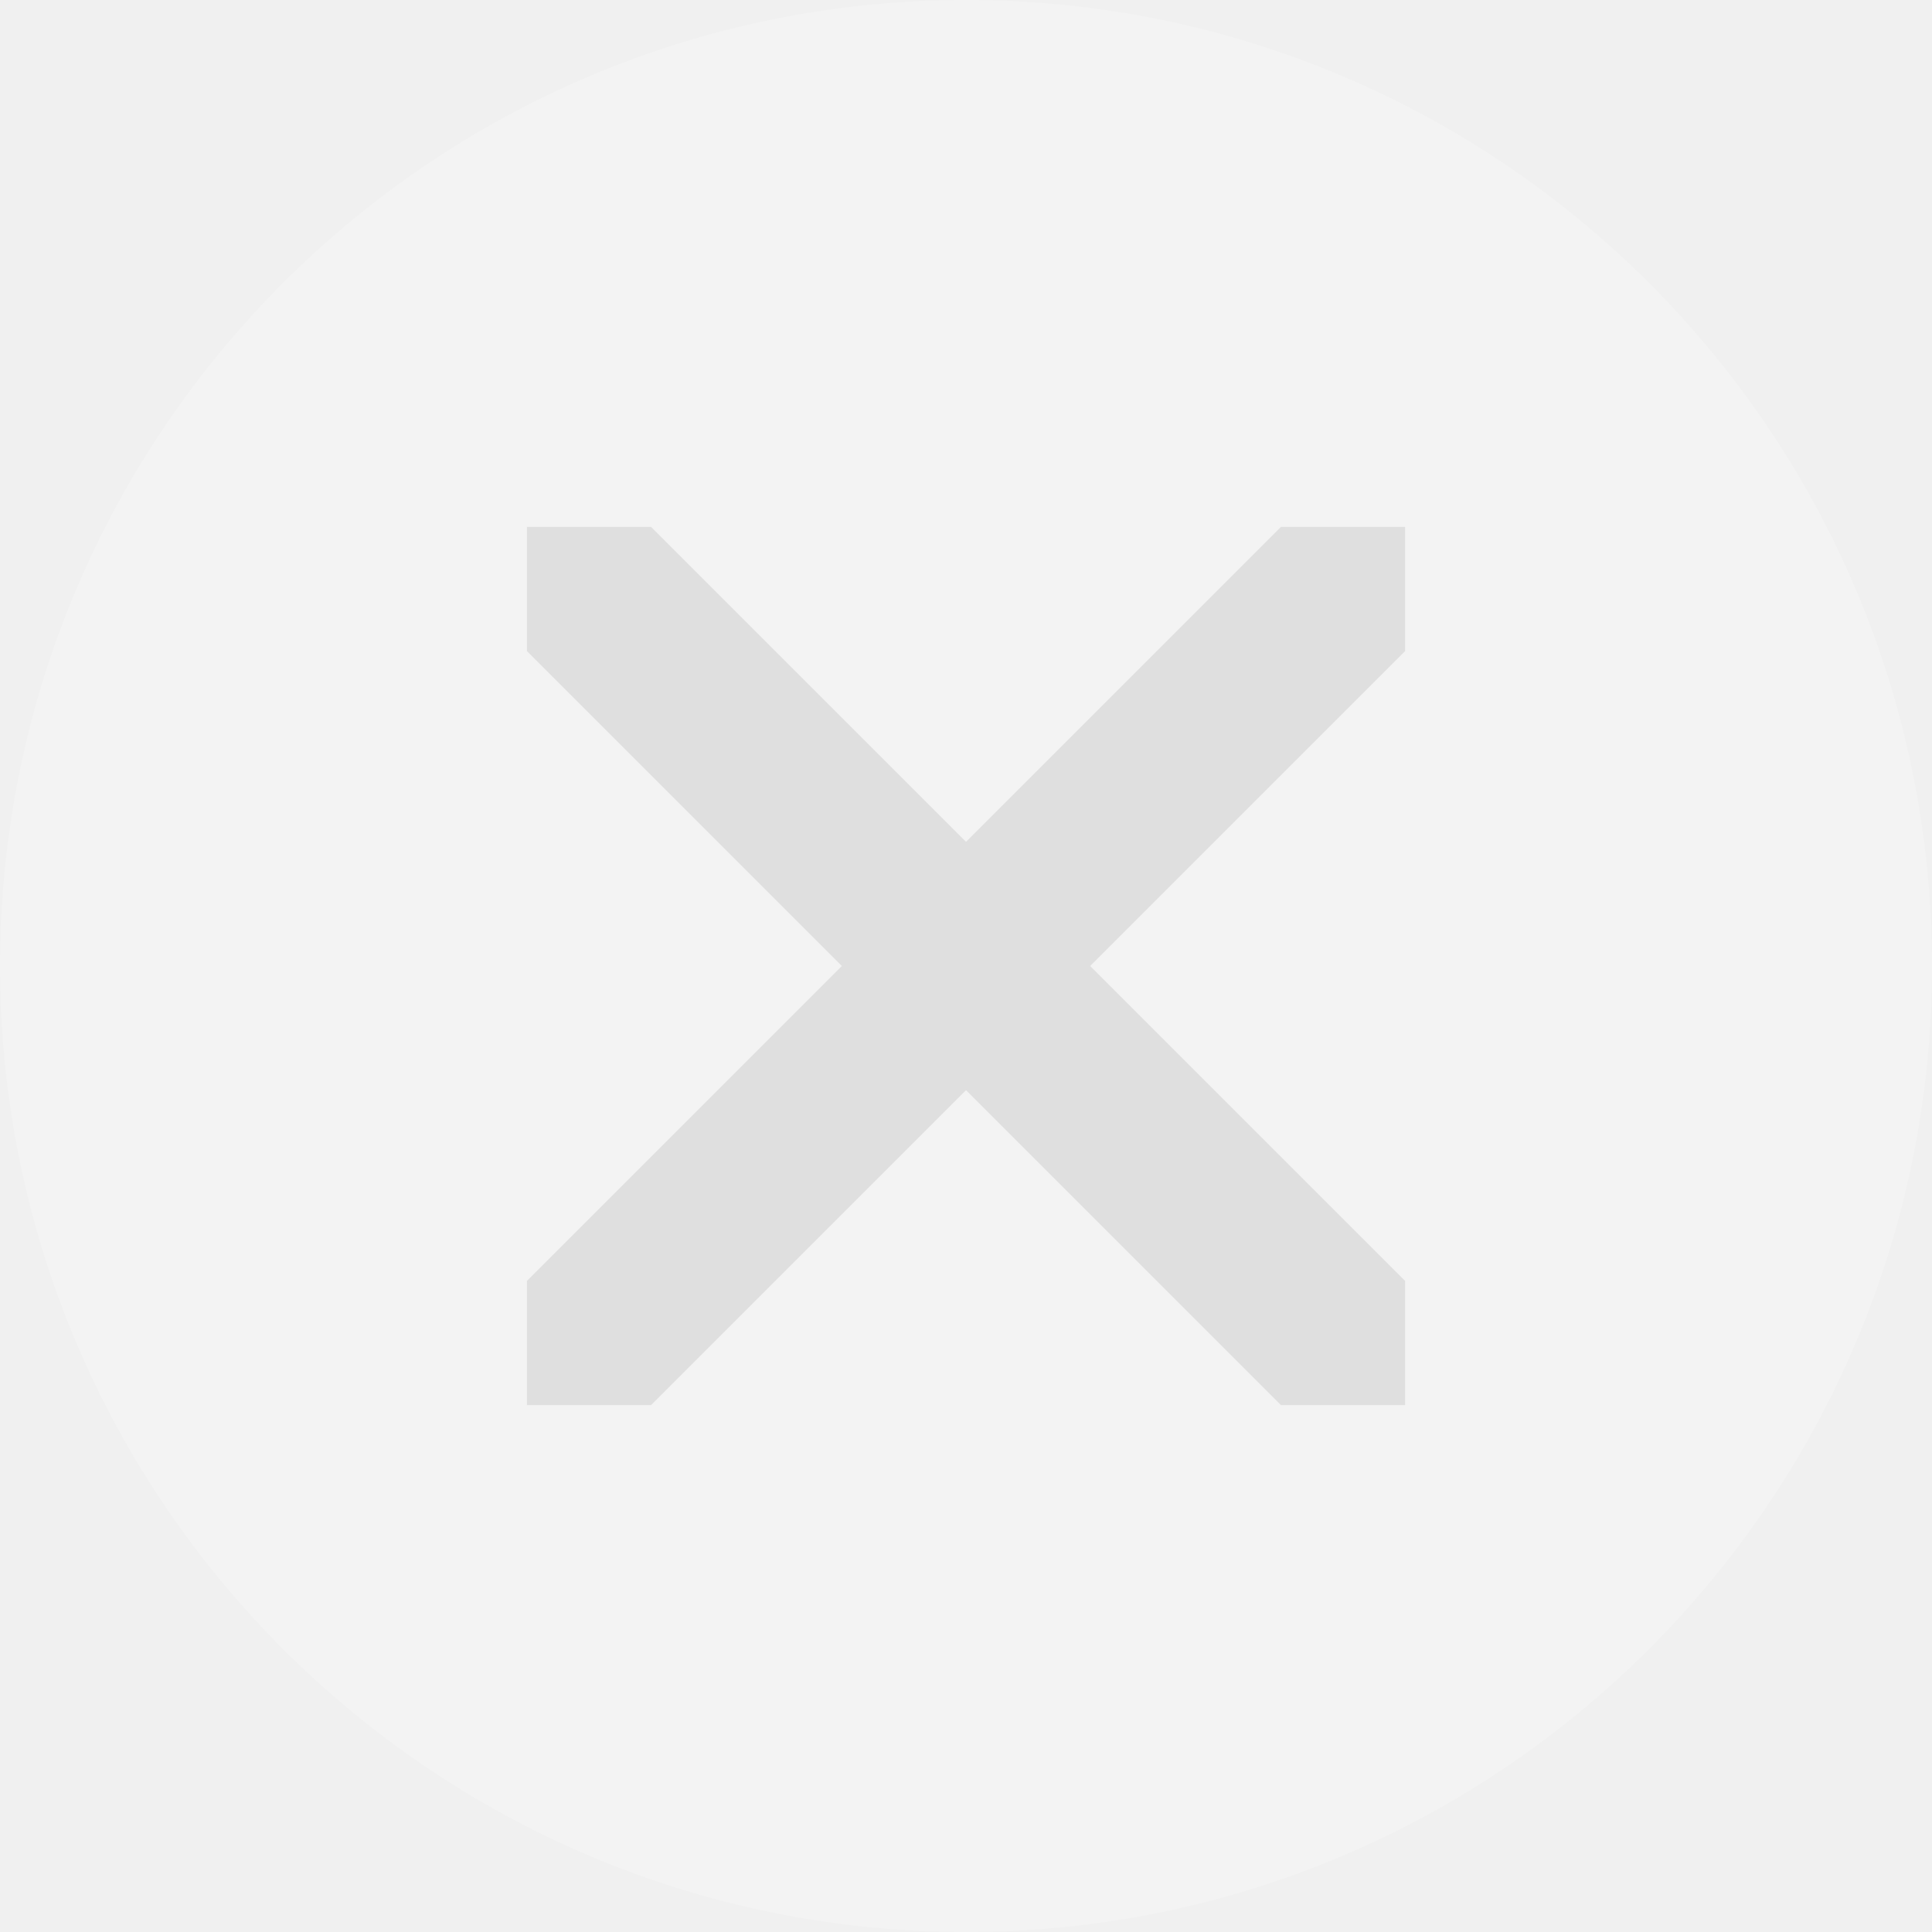
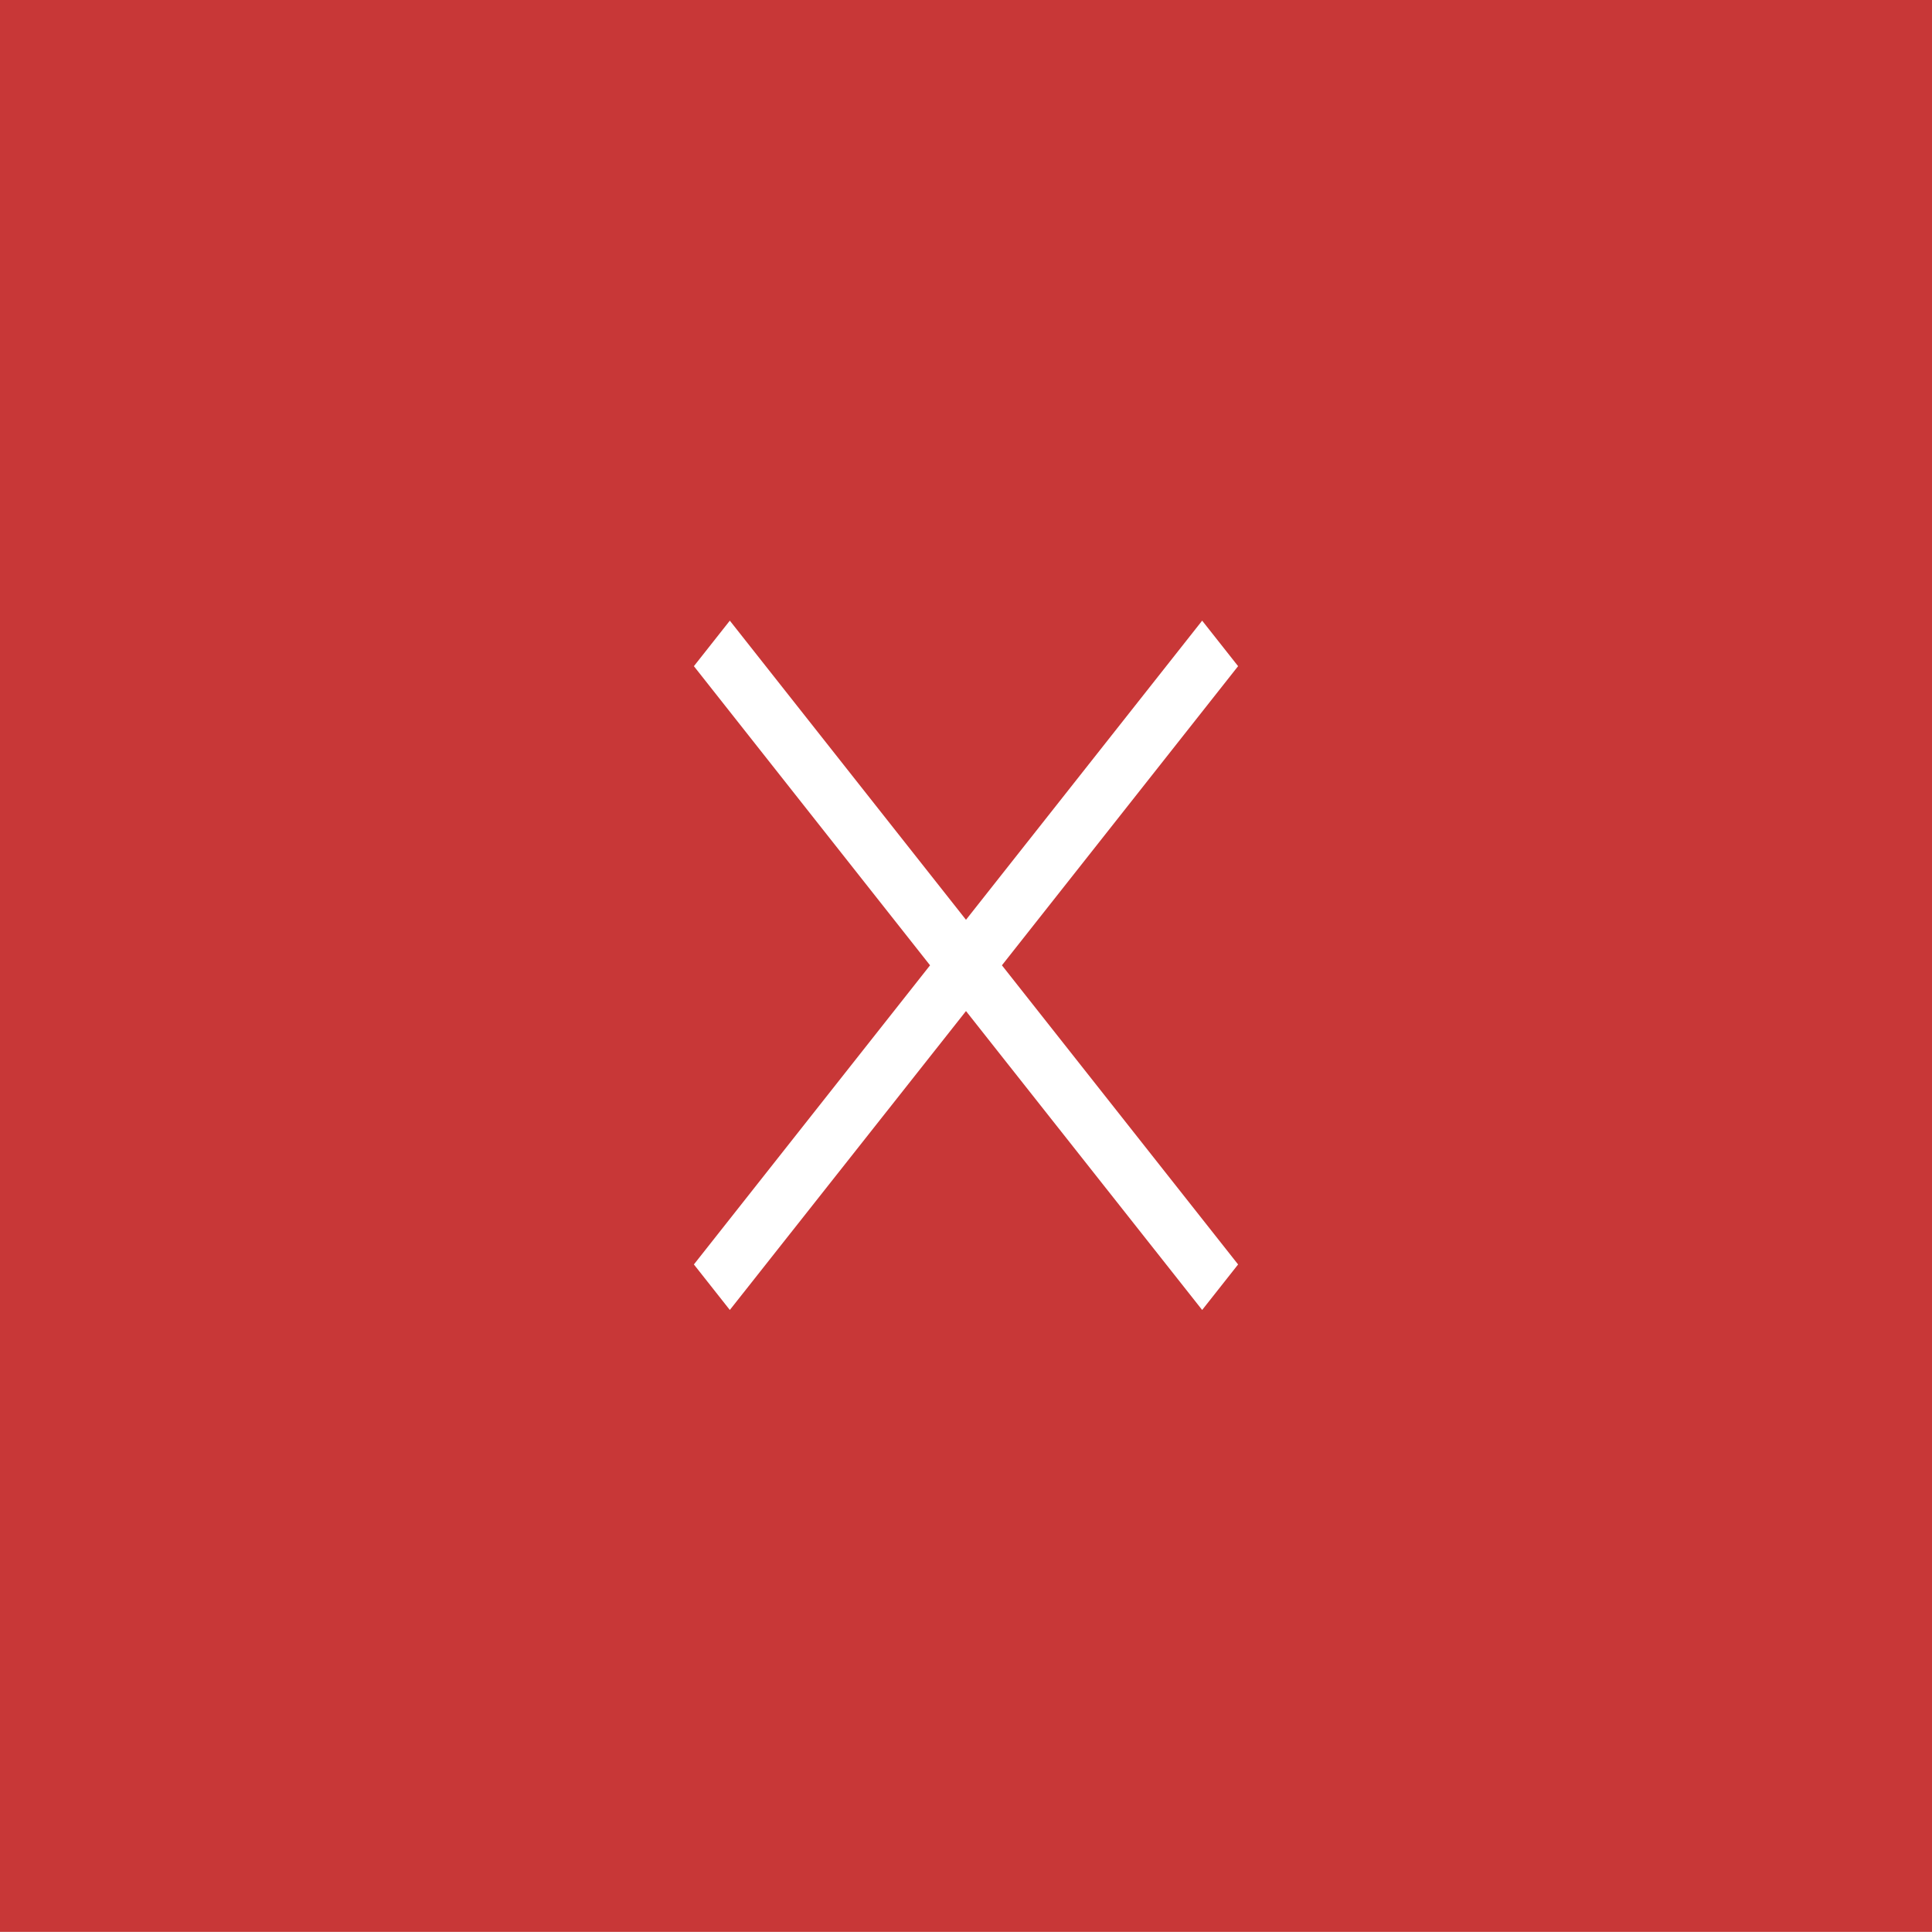
<svg xmlns="http://www.w3.org/2000/svg" viewBox="0 0 50 50" version="1.2" baseProfile="tiny">
  <defs>
</defs>
  <g fill="none" stroke="black" stroke-width="1" fill-rule="evenodd" stroke-linecap="square" stroke-linejoin="bevel">
-     <g fill="#000000" fill-opacity="1" stroke="none" transform="matrix(2.27273,0,0,2.27273,-104.545,0)" font-family="Bitstream Vera Sans" font-size="10" font-weight="400" font-style="normal" opacity="0.001">
-       <rect x="46" y="0" width="22" height="22" />
+     <g fill="#c83737" fill-opacity="1" stroke="none" transform="matrix(4.97315,0,0,6.29921,-217.108,-889.197)" font-family="Bitstream Vera Sans" font-size="10" font-weight="400" font-style="normal">
+       <path vector-effect="none" fill-rule="evenodd" d="M43.656,141.16 C43.656,141.16 43.656,141.16 43.656,141.16 L53.71,141.16 C53.71,141.16 53.71,141.16 53.71,141.16 L53.71,149.097 C53.71,149.097 53.71,149.097 53.71,149.097 L43.656,149.097 C43.656,149.097 43.656,149.097 43.656,149.097 L43.656,141.16" />
    </g>
-     <g fill="#ffffff" fill-opacity="1" stroke="none" transform="matrix(2.27273,0,0,2.27273,-104.545,0)" font-family="Bitstream Vera Sans" font-size="10" font-weight="400" font-style="normal" opacity="0.19">
-       <circle cx="57" cy="11" r="11" />
-     </g>
-     <g fill="#dfdfdf" fill-opacity="1" stroke="none" transform="matrix(2.27273,0,0,2.27273,-104.545,0)" font-family="Bitstream Vera Sans" font-size="10" font-weight="400" font-style="normal">
-       <path vector-effect="none" fill-rule="nonzero" d="M52,6 L52,7.414 L55.586,11 L52,14.586 L52,16 L53.414,16 L57,12.414 L60.586,16 L62,16 L62,14.586 L58.414,11 L62,7.414 L62,6 L60.586,6 L57,9.586 L53.414,6 L52,6" />
+     <g fill="#ffffff" fill-opacity="1" stroke="none" transform="matrix(4.97315,0,0,6.29921,-217.108,-889.197)" font-family="Bitstream Vera Sans" font-size="10" font-weight="400" font-style="normal">
+       <path vector-effect="none" fill-rule="nonzero" d="M47.454,143.71 L47.267,143.897 L48.496,145.126 L47.267,146.355 L47.454,146.542 L48.683,145.314 L49.912,146.542 L50.099,146.355 L48.87,145.126 L50.099,143.897 L49.912,143.71 L48.683,144.939 L47.454,143.71" />
    </g>
    <g fill="none" stroke="#000000" stroke-opacity="1" stroke-width="1" stroke-linecap="square" stroke-linejoin="bevel" transform="matrix(1,0,0,1,0,0)" font-family="Bitstream Vera Sans" font-size="10" font-weight="400" font-style="normal">
</g>
  </g>
</svg>
